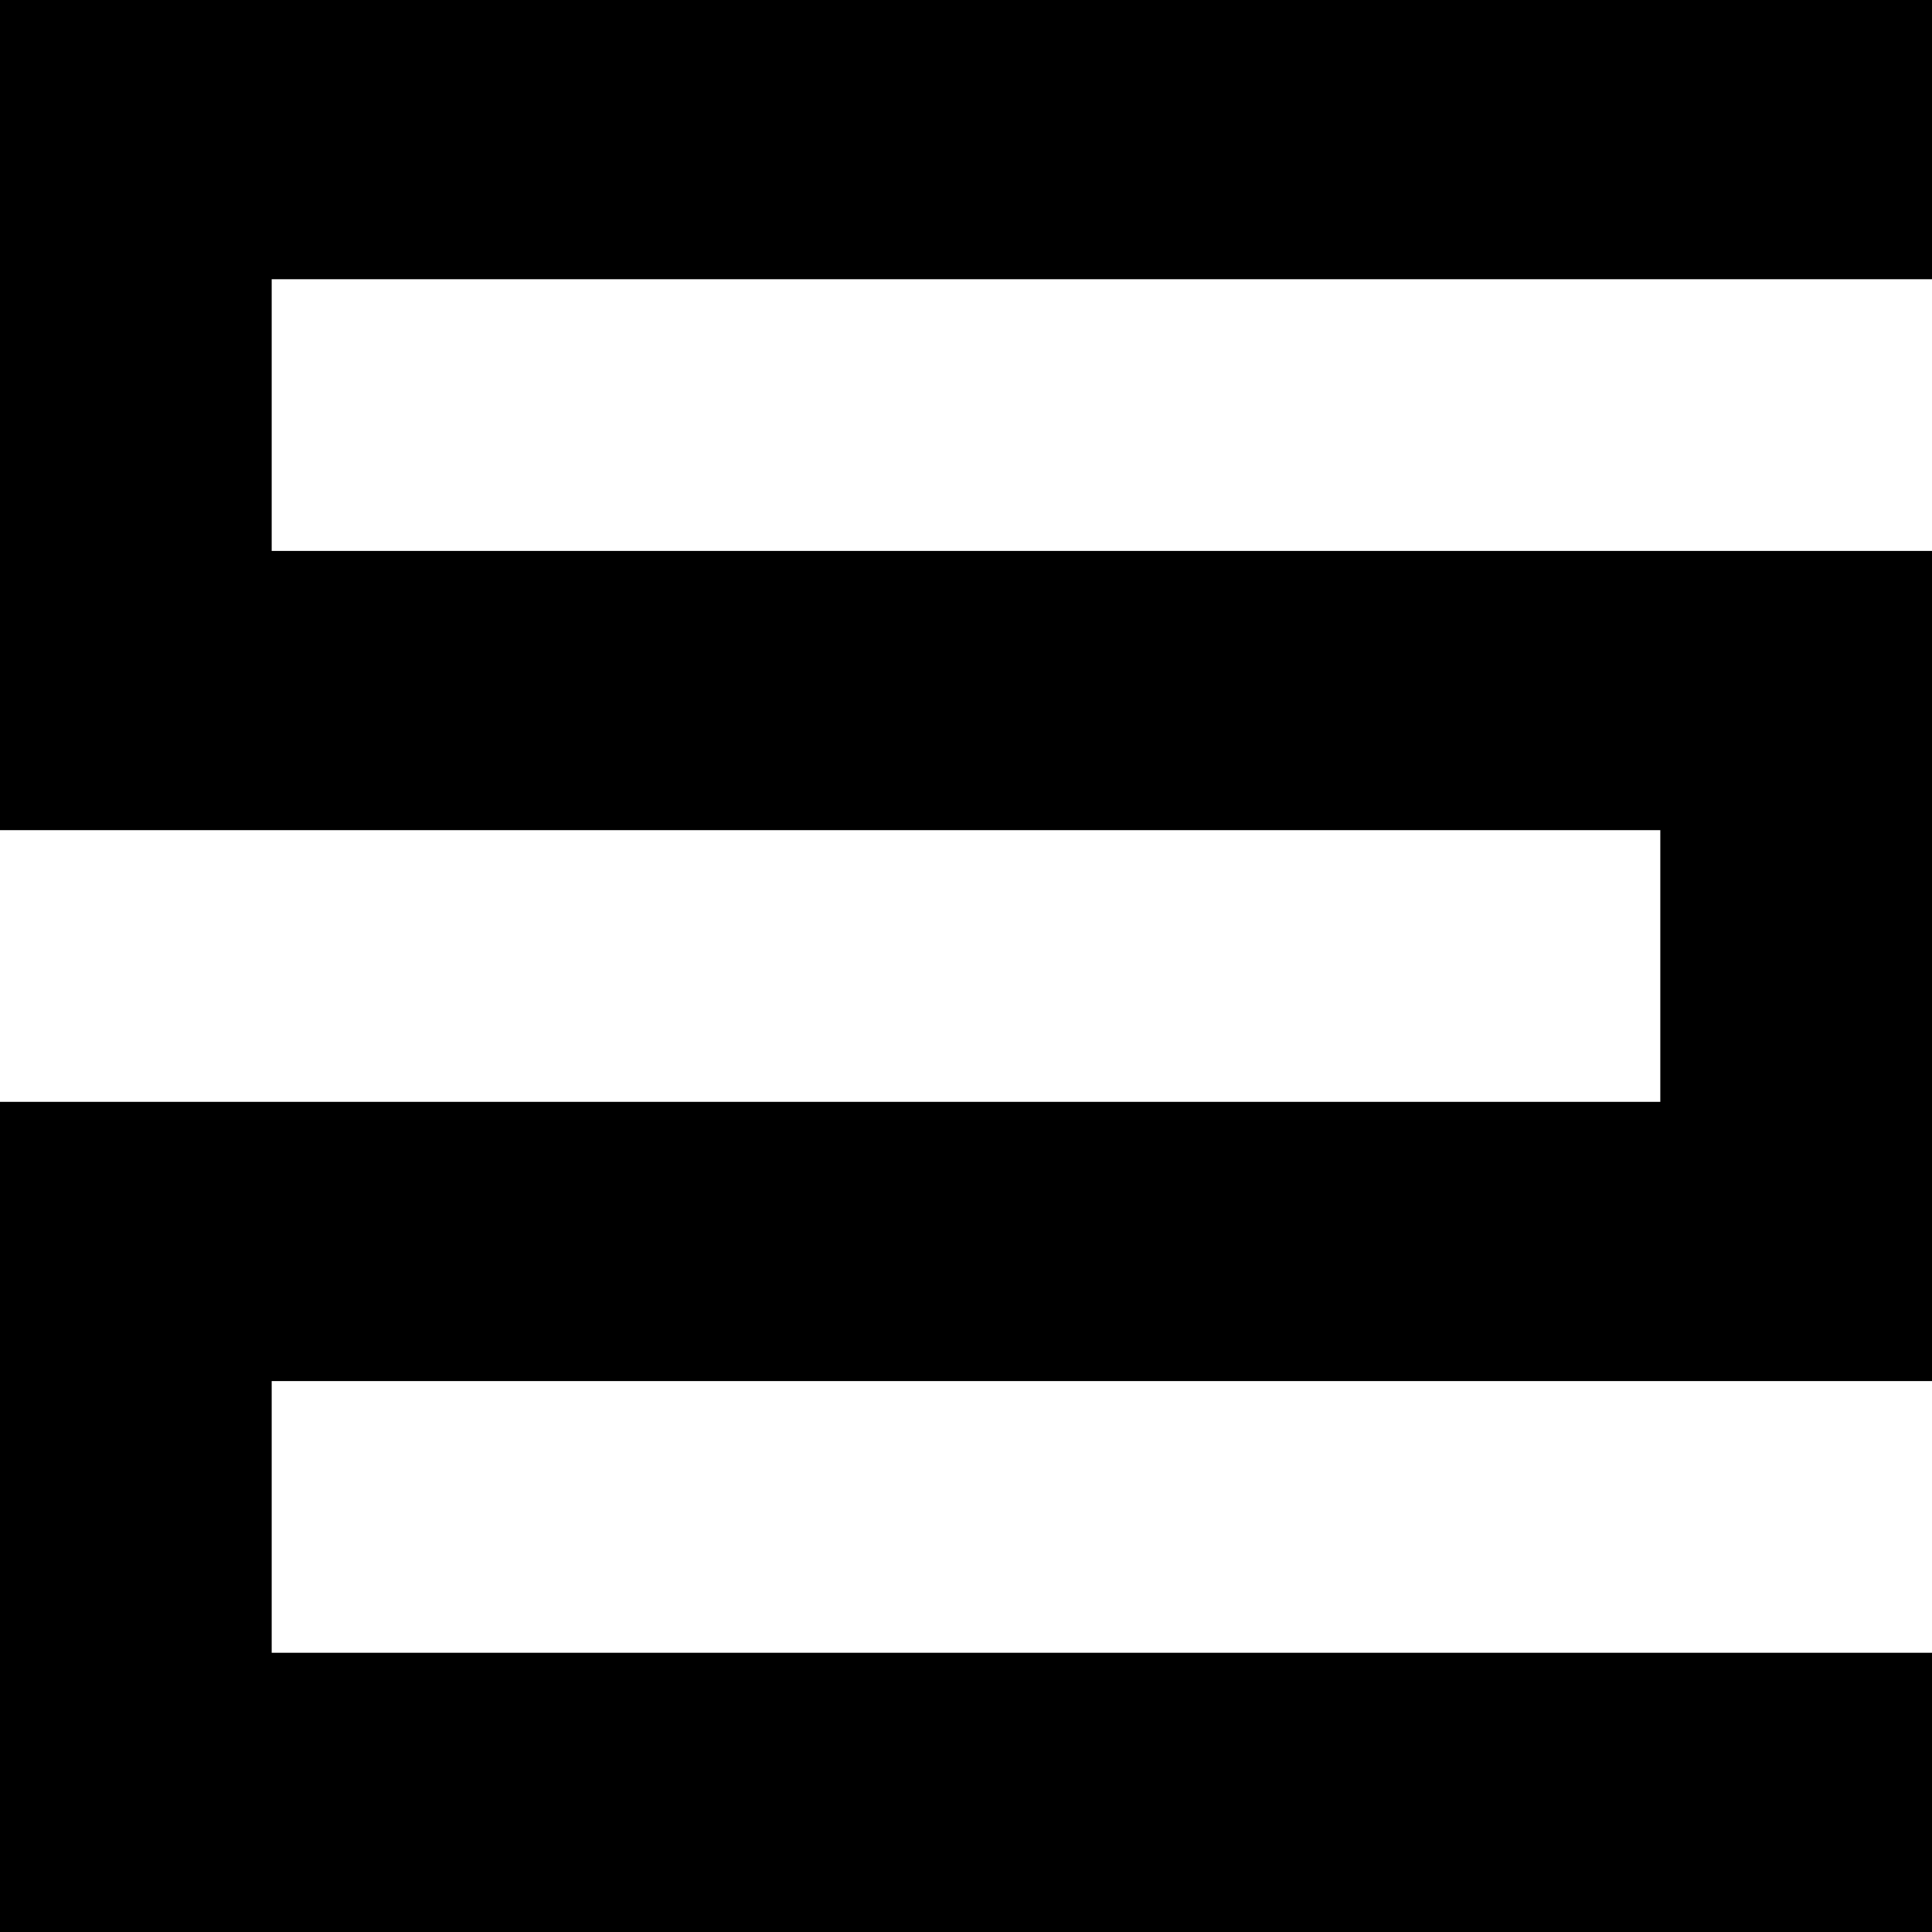
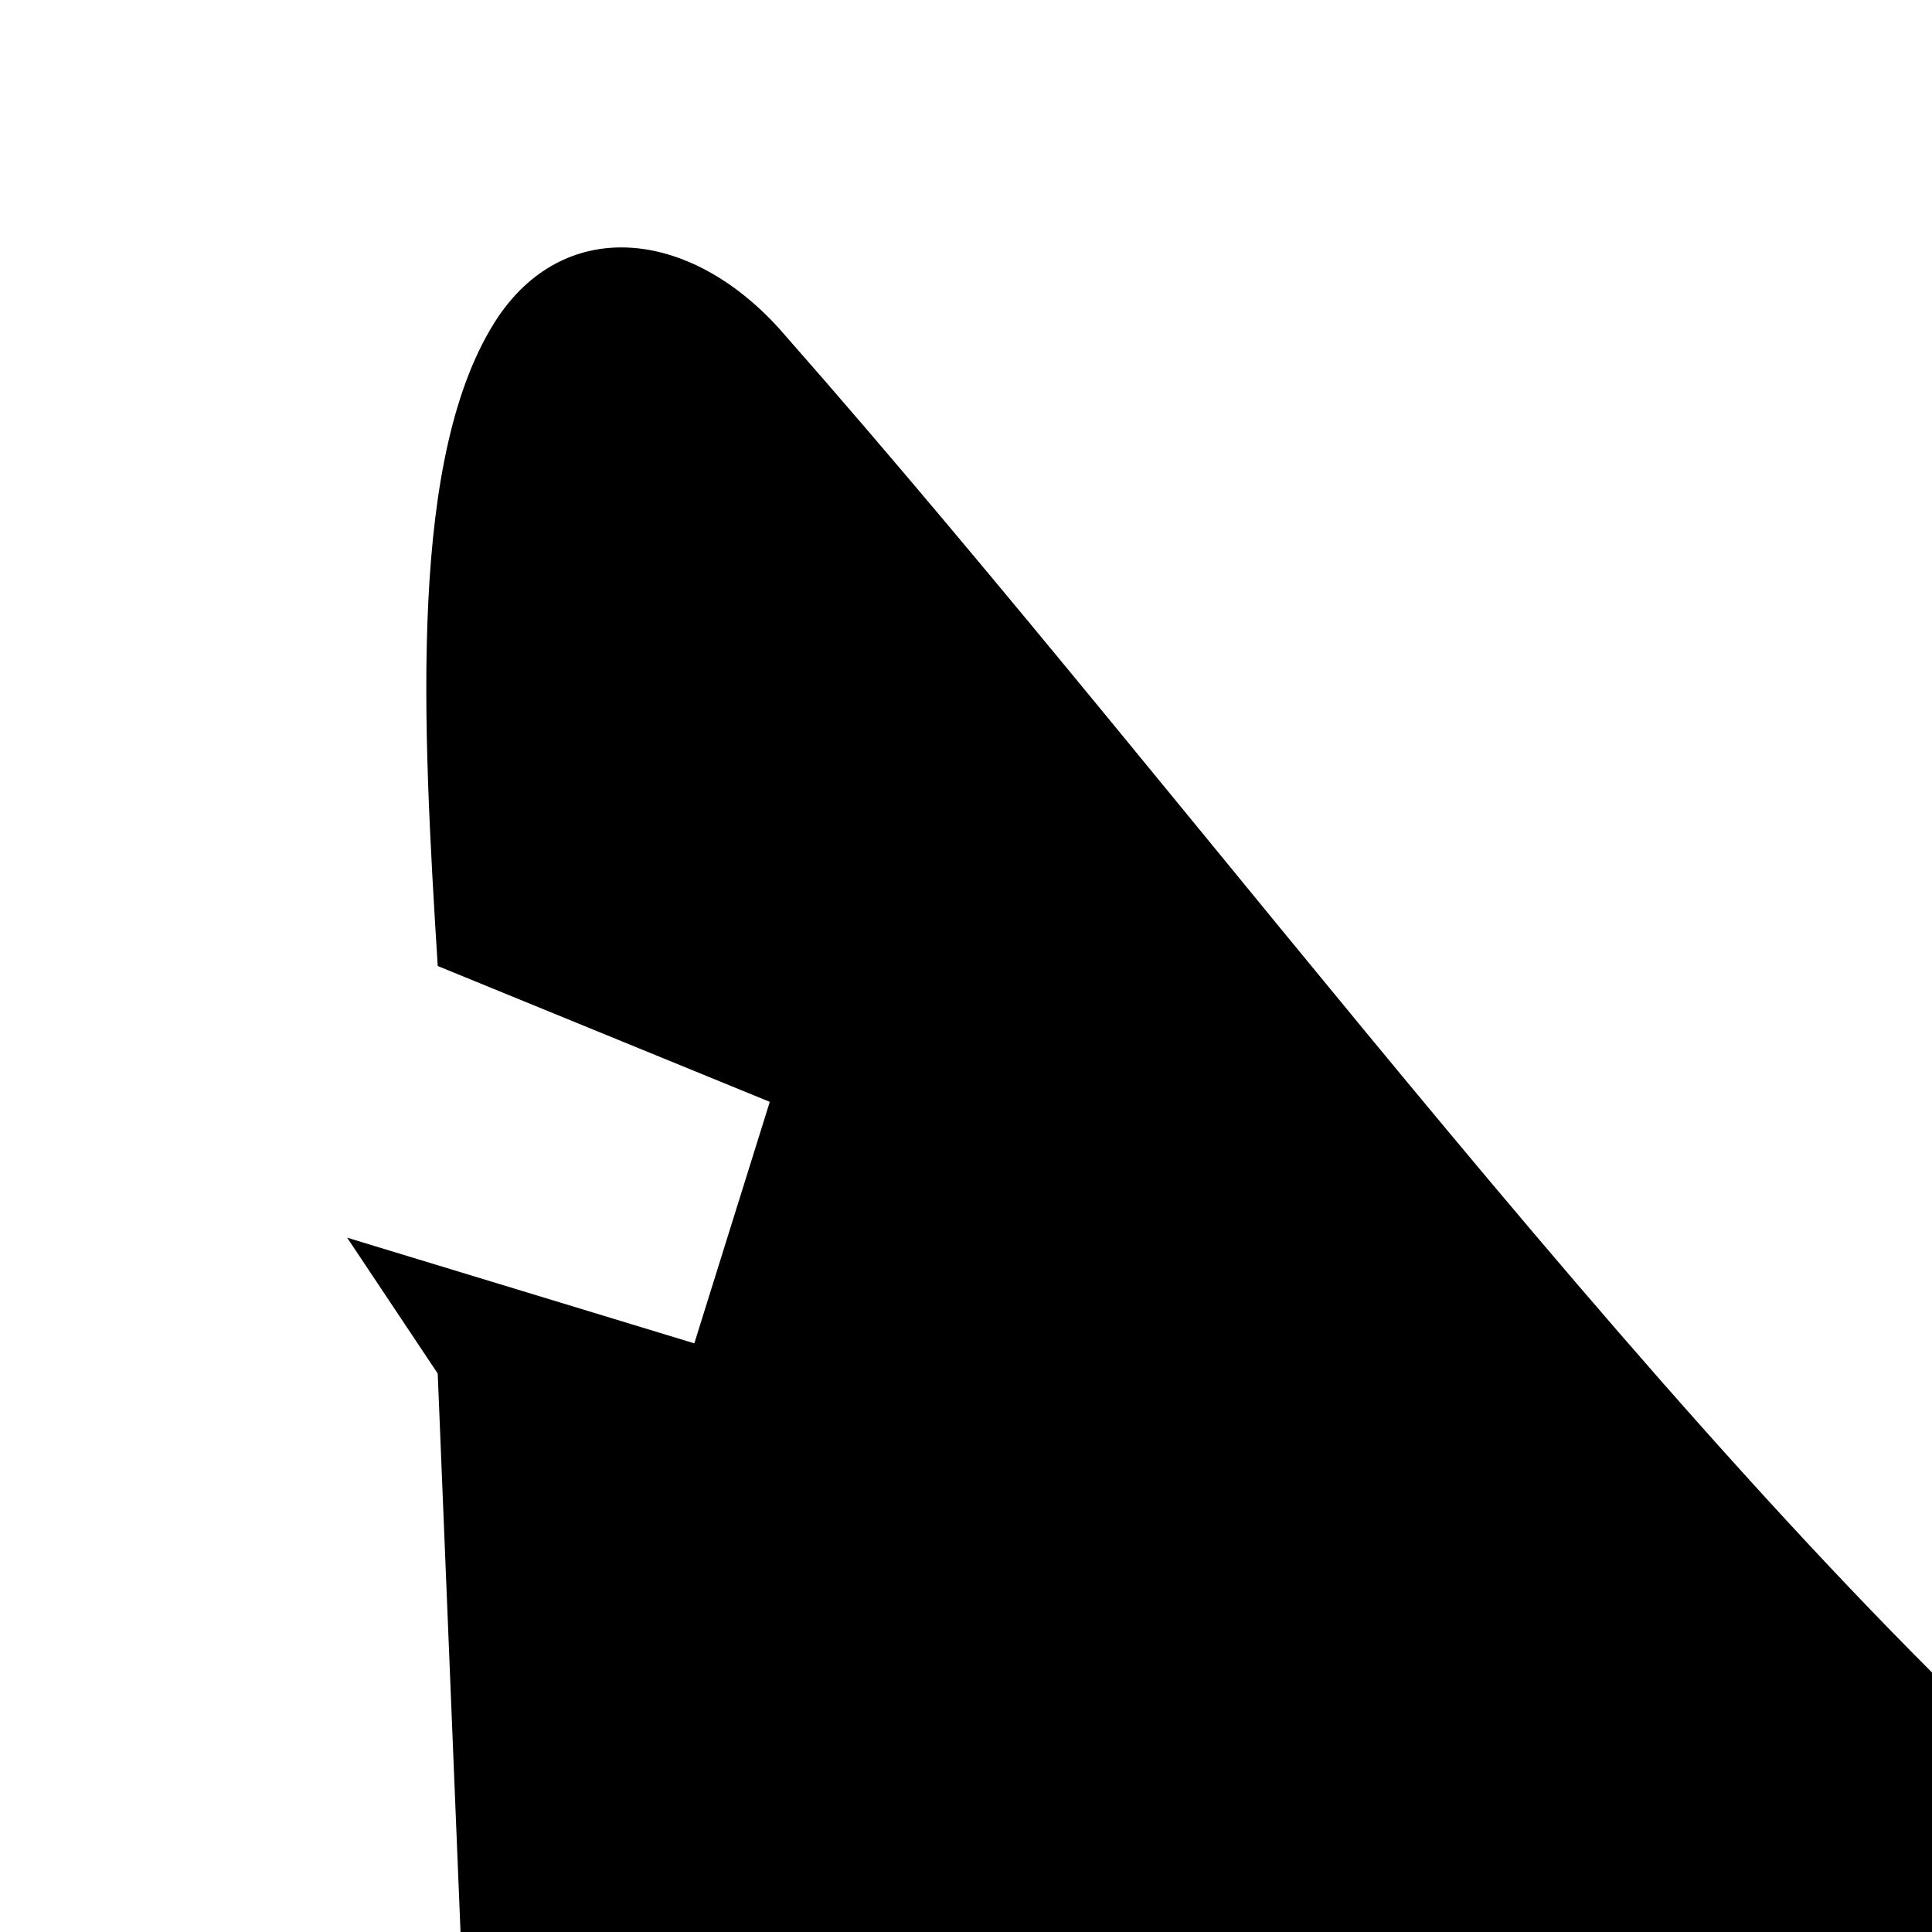
- <svg xmlns="http://www.w3.org/2000/svg" version="1.0" width="512pt" height="512pt" viewBox="0 0 512 512" preserveAspectRatio="xMidYMid meet">
-   <g transform="translate(0,512) scale(0.1,-0.1)" fill="#000000" stroke="none">
-     <path d="M0 4020 l0 -1100 2200 0 2200 0 0 -360 0 -360 -2200 0 -2200 0 0 -1100 0 -1100 2560 0 2560 0 0 370 0 370 -2200 0 -2200 0 0 360 0 360 2200 0 2200 0 0 1100 0 1100 -2200 0 -2200 0 0 360 0 360 2200 0 2200 0 0 370 0 370 -2560 0 -2560 0 0 -1100z" />
-   </g>
+ <svg xmlns="http://www.w3.org/2000/svg" viewBox="0 0 64 64">
+   <path d="M15.500 70 14.500 45.500 11.500 41l11.500 3.500L25.500 36.500 14.500 32C14 24 13.500 15 16.500 10.500c2.300-3.400 6.500-2.900 9.500.600C40 27 56 49 70 61v9Z" />
</svg>
